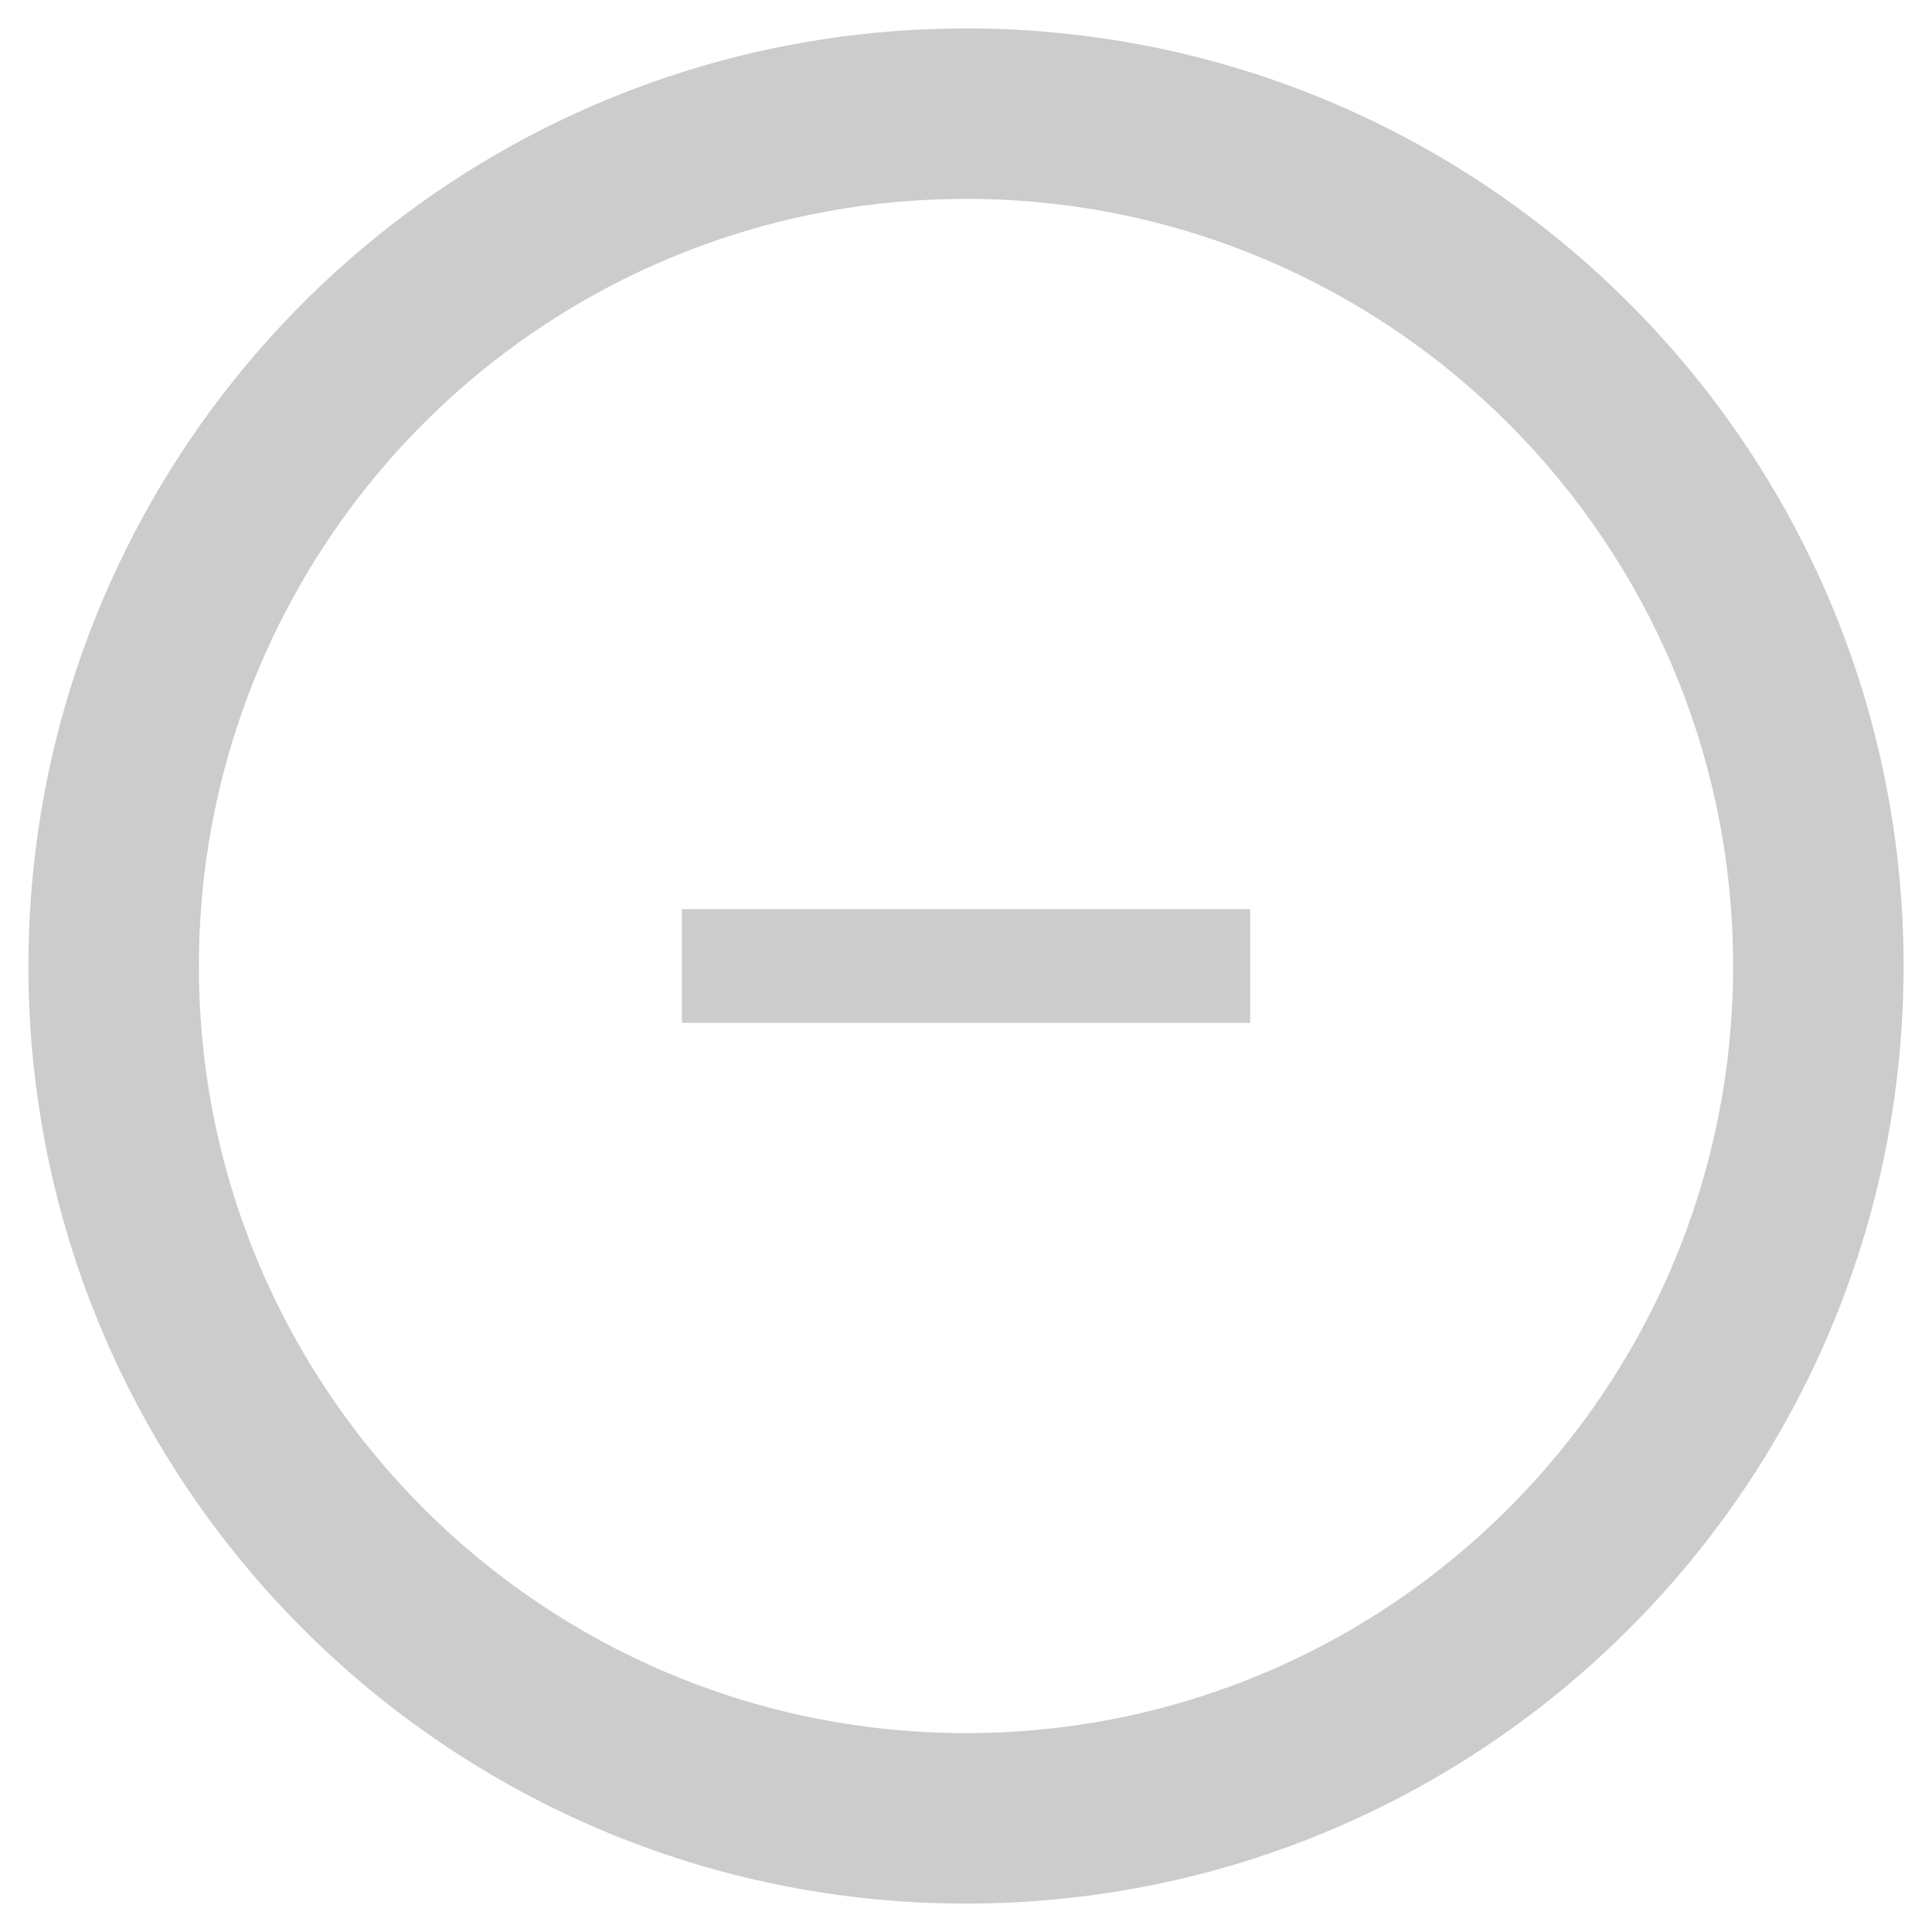
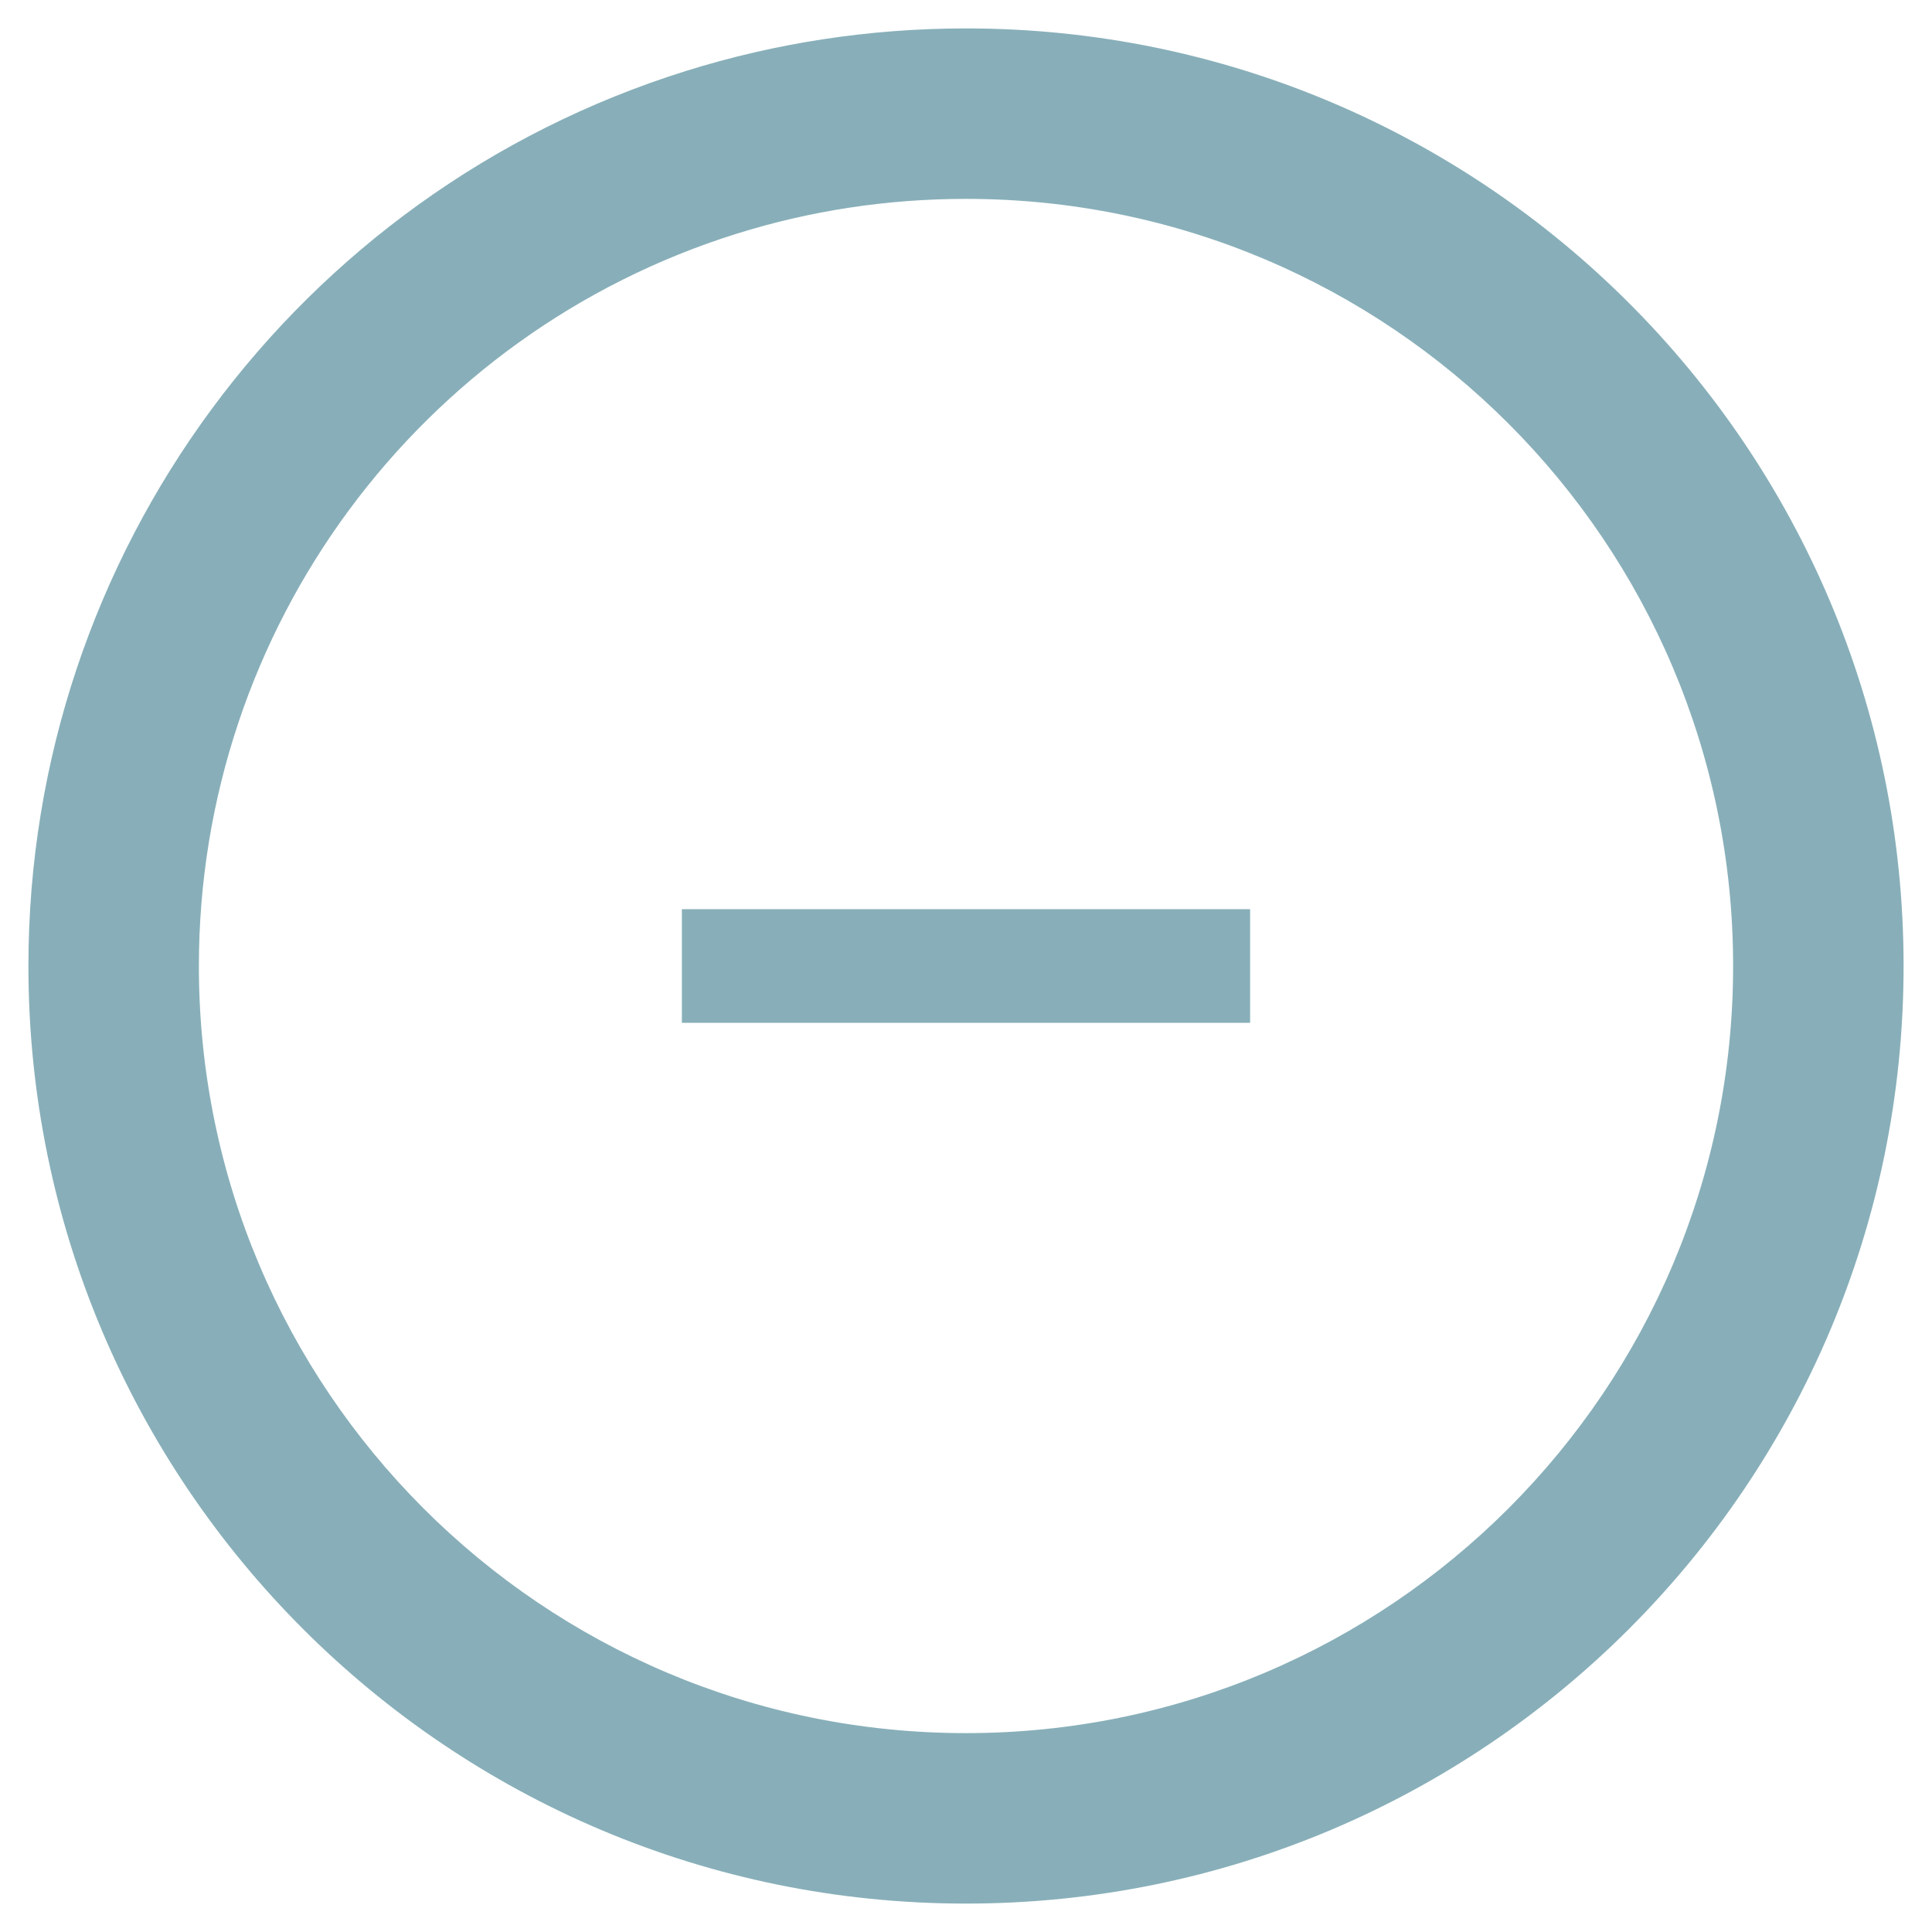
<svg xmlns="http://www.w3.org/2000/svg" width="34px" height="34px" viewBox="0 0 34 34" version="1.1">
  <defs />
-   <g id="VD" stroke="none" stroke-width="1" fill="none" fill-rule="evenodd">
-     <g id="Mijn-ruimte---Foto's-beheren" transform="translate(-132, -290)" fill-rule="nonzero" fill="#CDCCCC">
-       <g id="empty" transform="translate(132, 290)">
-         <g id="BuildState_8db19d0b-2b09-43df-b8af-2dc33cb0d812_circle-Clipped">
-           <path d="M17,33.5 C7.887,33.5 0.5,26.113 0.5,17 C0.5,9.734 5.239,3.387 12.068,1.25 C13.651,0.755 15.309,0.5 17,0.5 C26.113,0.5 33.5,7.887 33.5,17 C33.5,26.113 26.113,33.5 17,33.5 Z M17,30.5 C24.456,30.5 30.5,24.456 30.5,17 C30.5,9.544 24.456,3.5 17,3.5 C15.614,3.5 14.258,3.708 12.964,4.113 C7.378,5.861 3.5,11.055 3.5,17 C3.5,24.456 9.544,30.5 17,30.5 Z" id="BuildState_8db19d0b-2b09-43df-b8af-2dc33cb0d812_circle" />
-         </g>
-         <polygon id="Shape" points="12 18 22 18 22 16 12 16" />
+   <g id="Page-1" stroke="none" stroke-width="1" fill="none" fill-rule="evenodd">
+     <g id="skipped" fill-rule="nonzero" fill="#88AFB9">
+       <g id="BuildState_8db19d0b-2b09-43df-b8af-2dc33cb0d812_circle-Clipped">
+         <path d="M17,33.5 C7.887,33.5 0.5,26.113 0.5,17 C0.5,9.734 5.239,3.387 12.068,1.25 C13.651,0.755 15.309,0.5 17,0.5 C26.113,0.5 33.5,7.887 33.5,17 C33.5,26.113 26.113,33.5 17,33.5 Z M17,30.5 C24.456,30.5 30.5,24.456 30.5,17 C30.5,9.544 24.456,3.5 17,3.5 C15.614,3.5 14.258,3.708 12.964,4.113 C7.378,5.861 3.5,11.055 3.5,17 C3.5,24.456 9.544,30.5 17,30.5 Z" id="BuildState_8db19d0b-2b09-43df-b8af-2dc33cb0d812_circle" />
      </g>
+       <polygon id="Shape" points="12 18 22 18 22 16 12 16" />
    </g>
  </g>
</svg>
